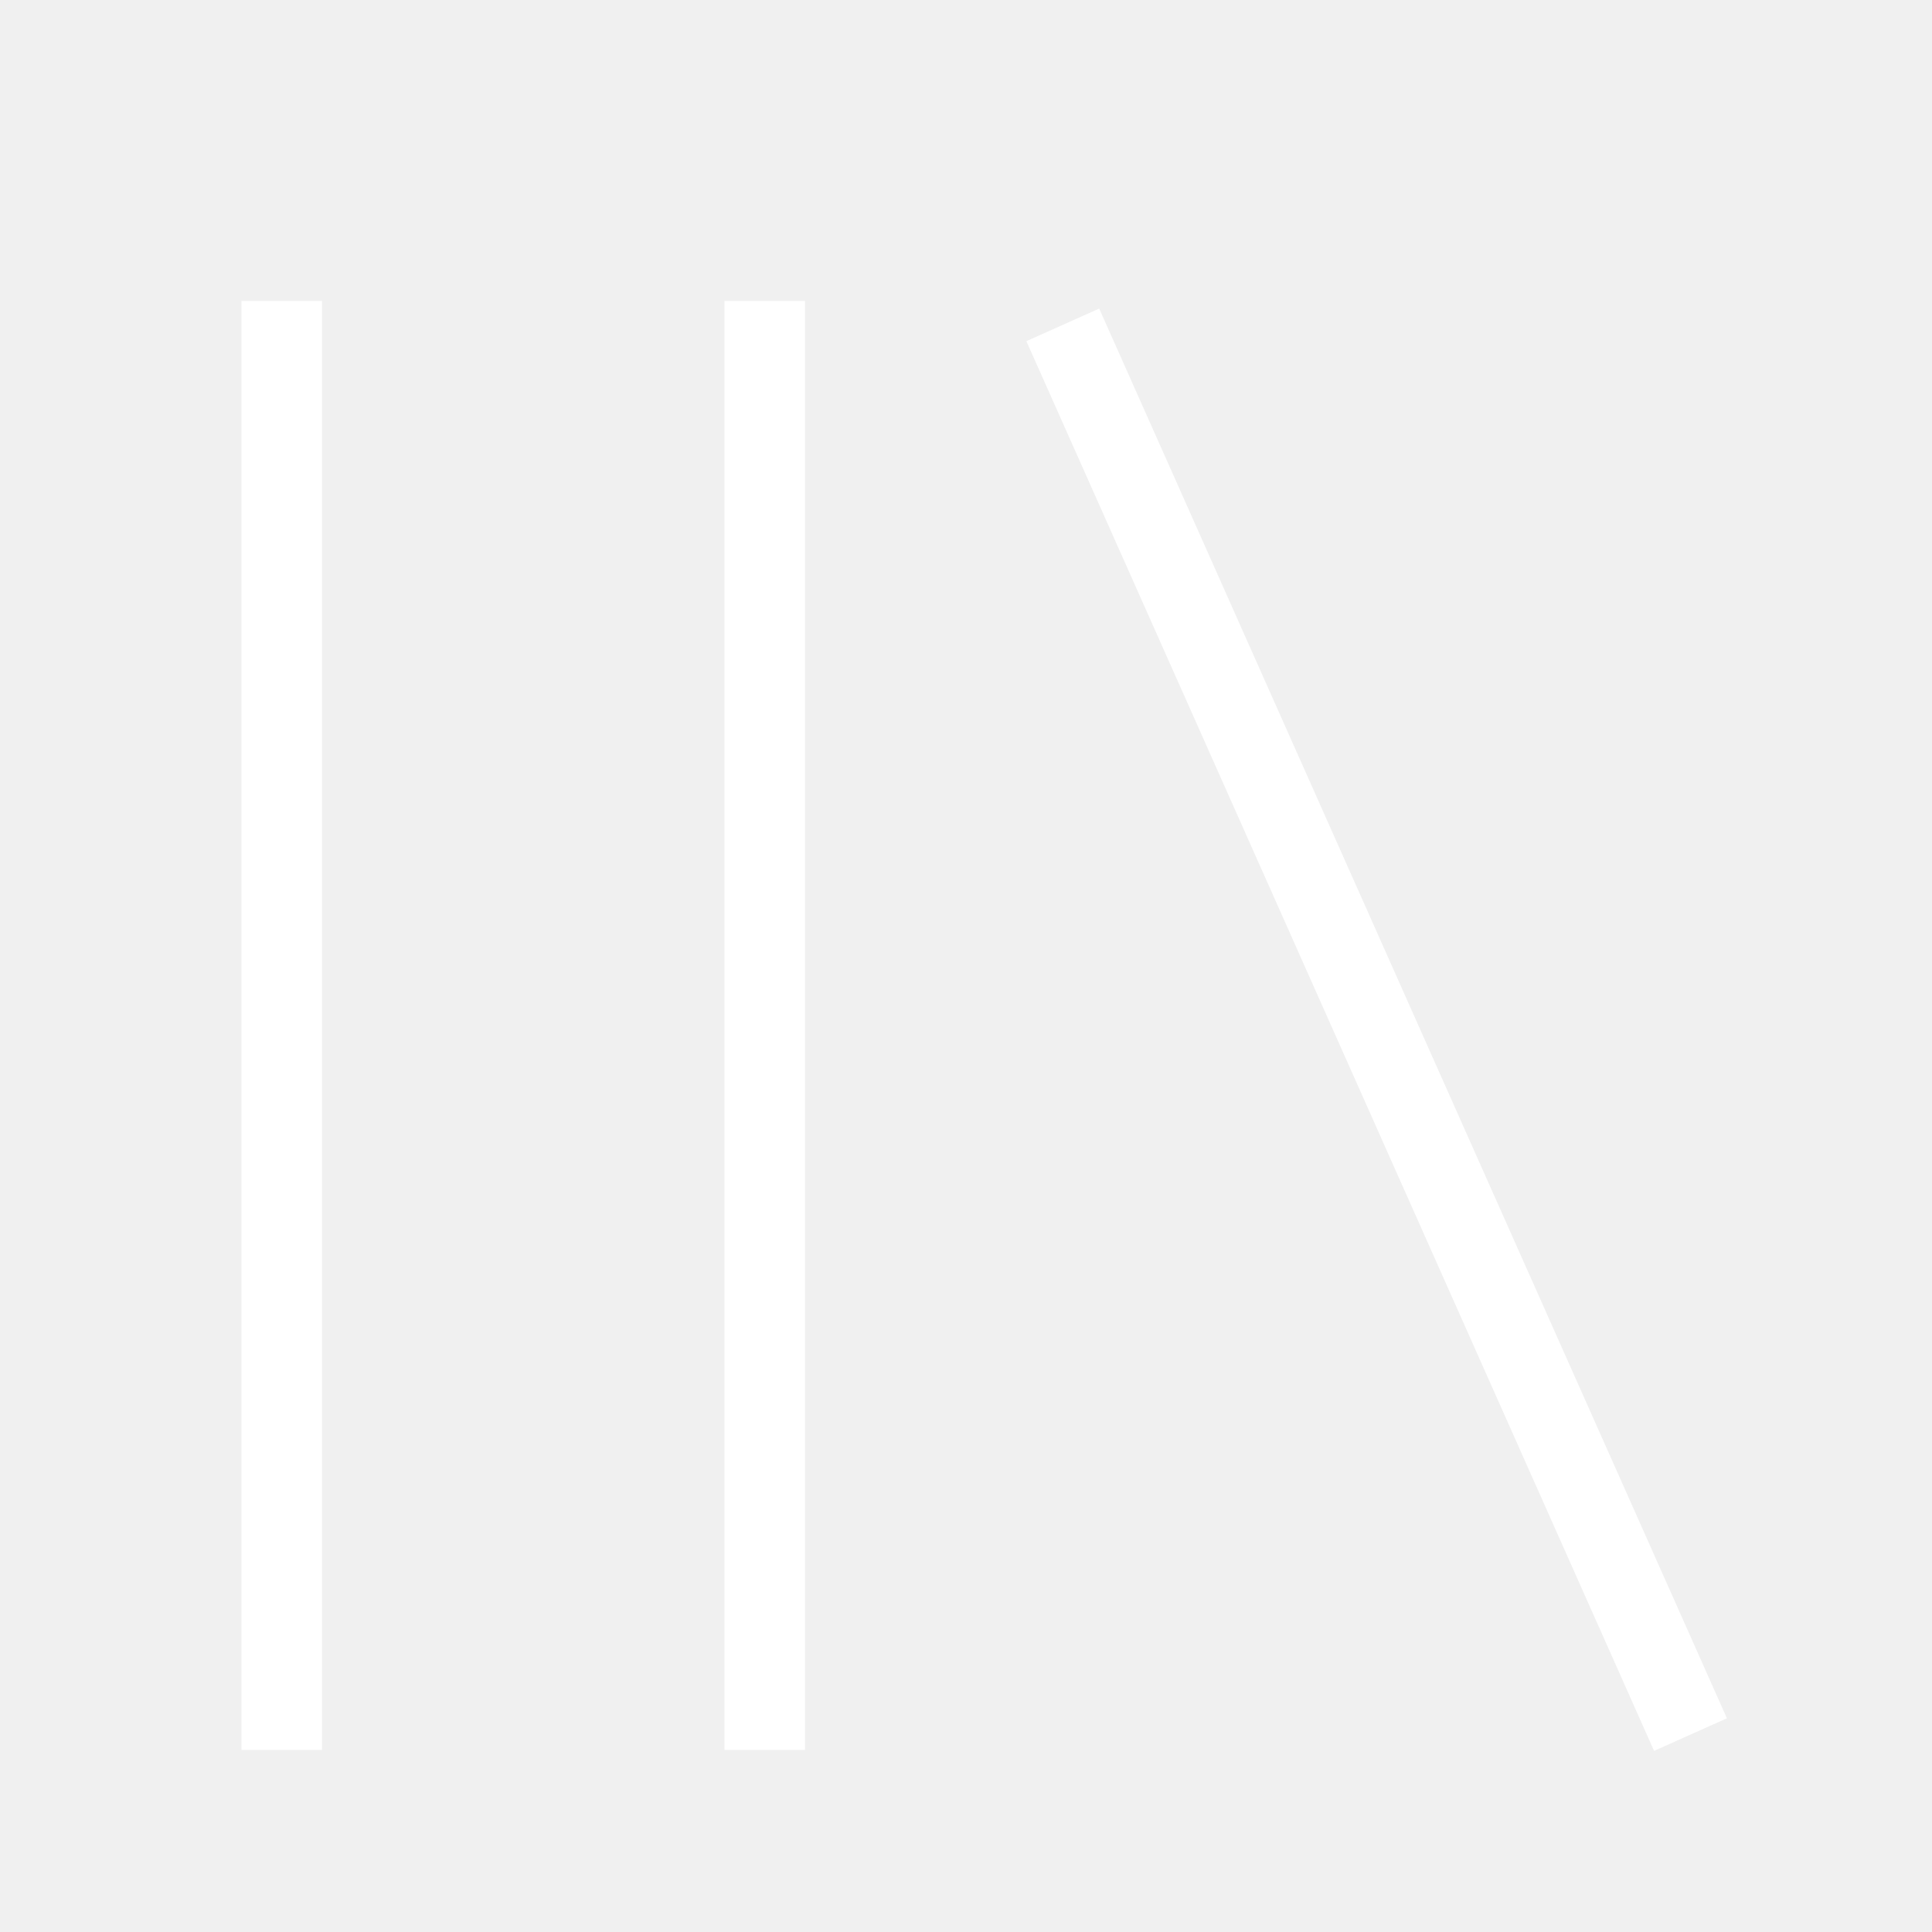
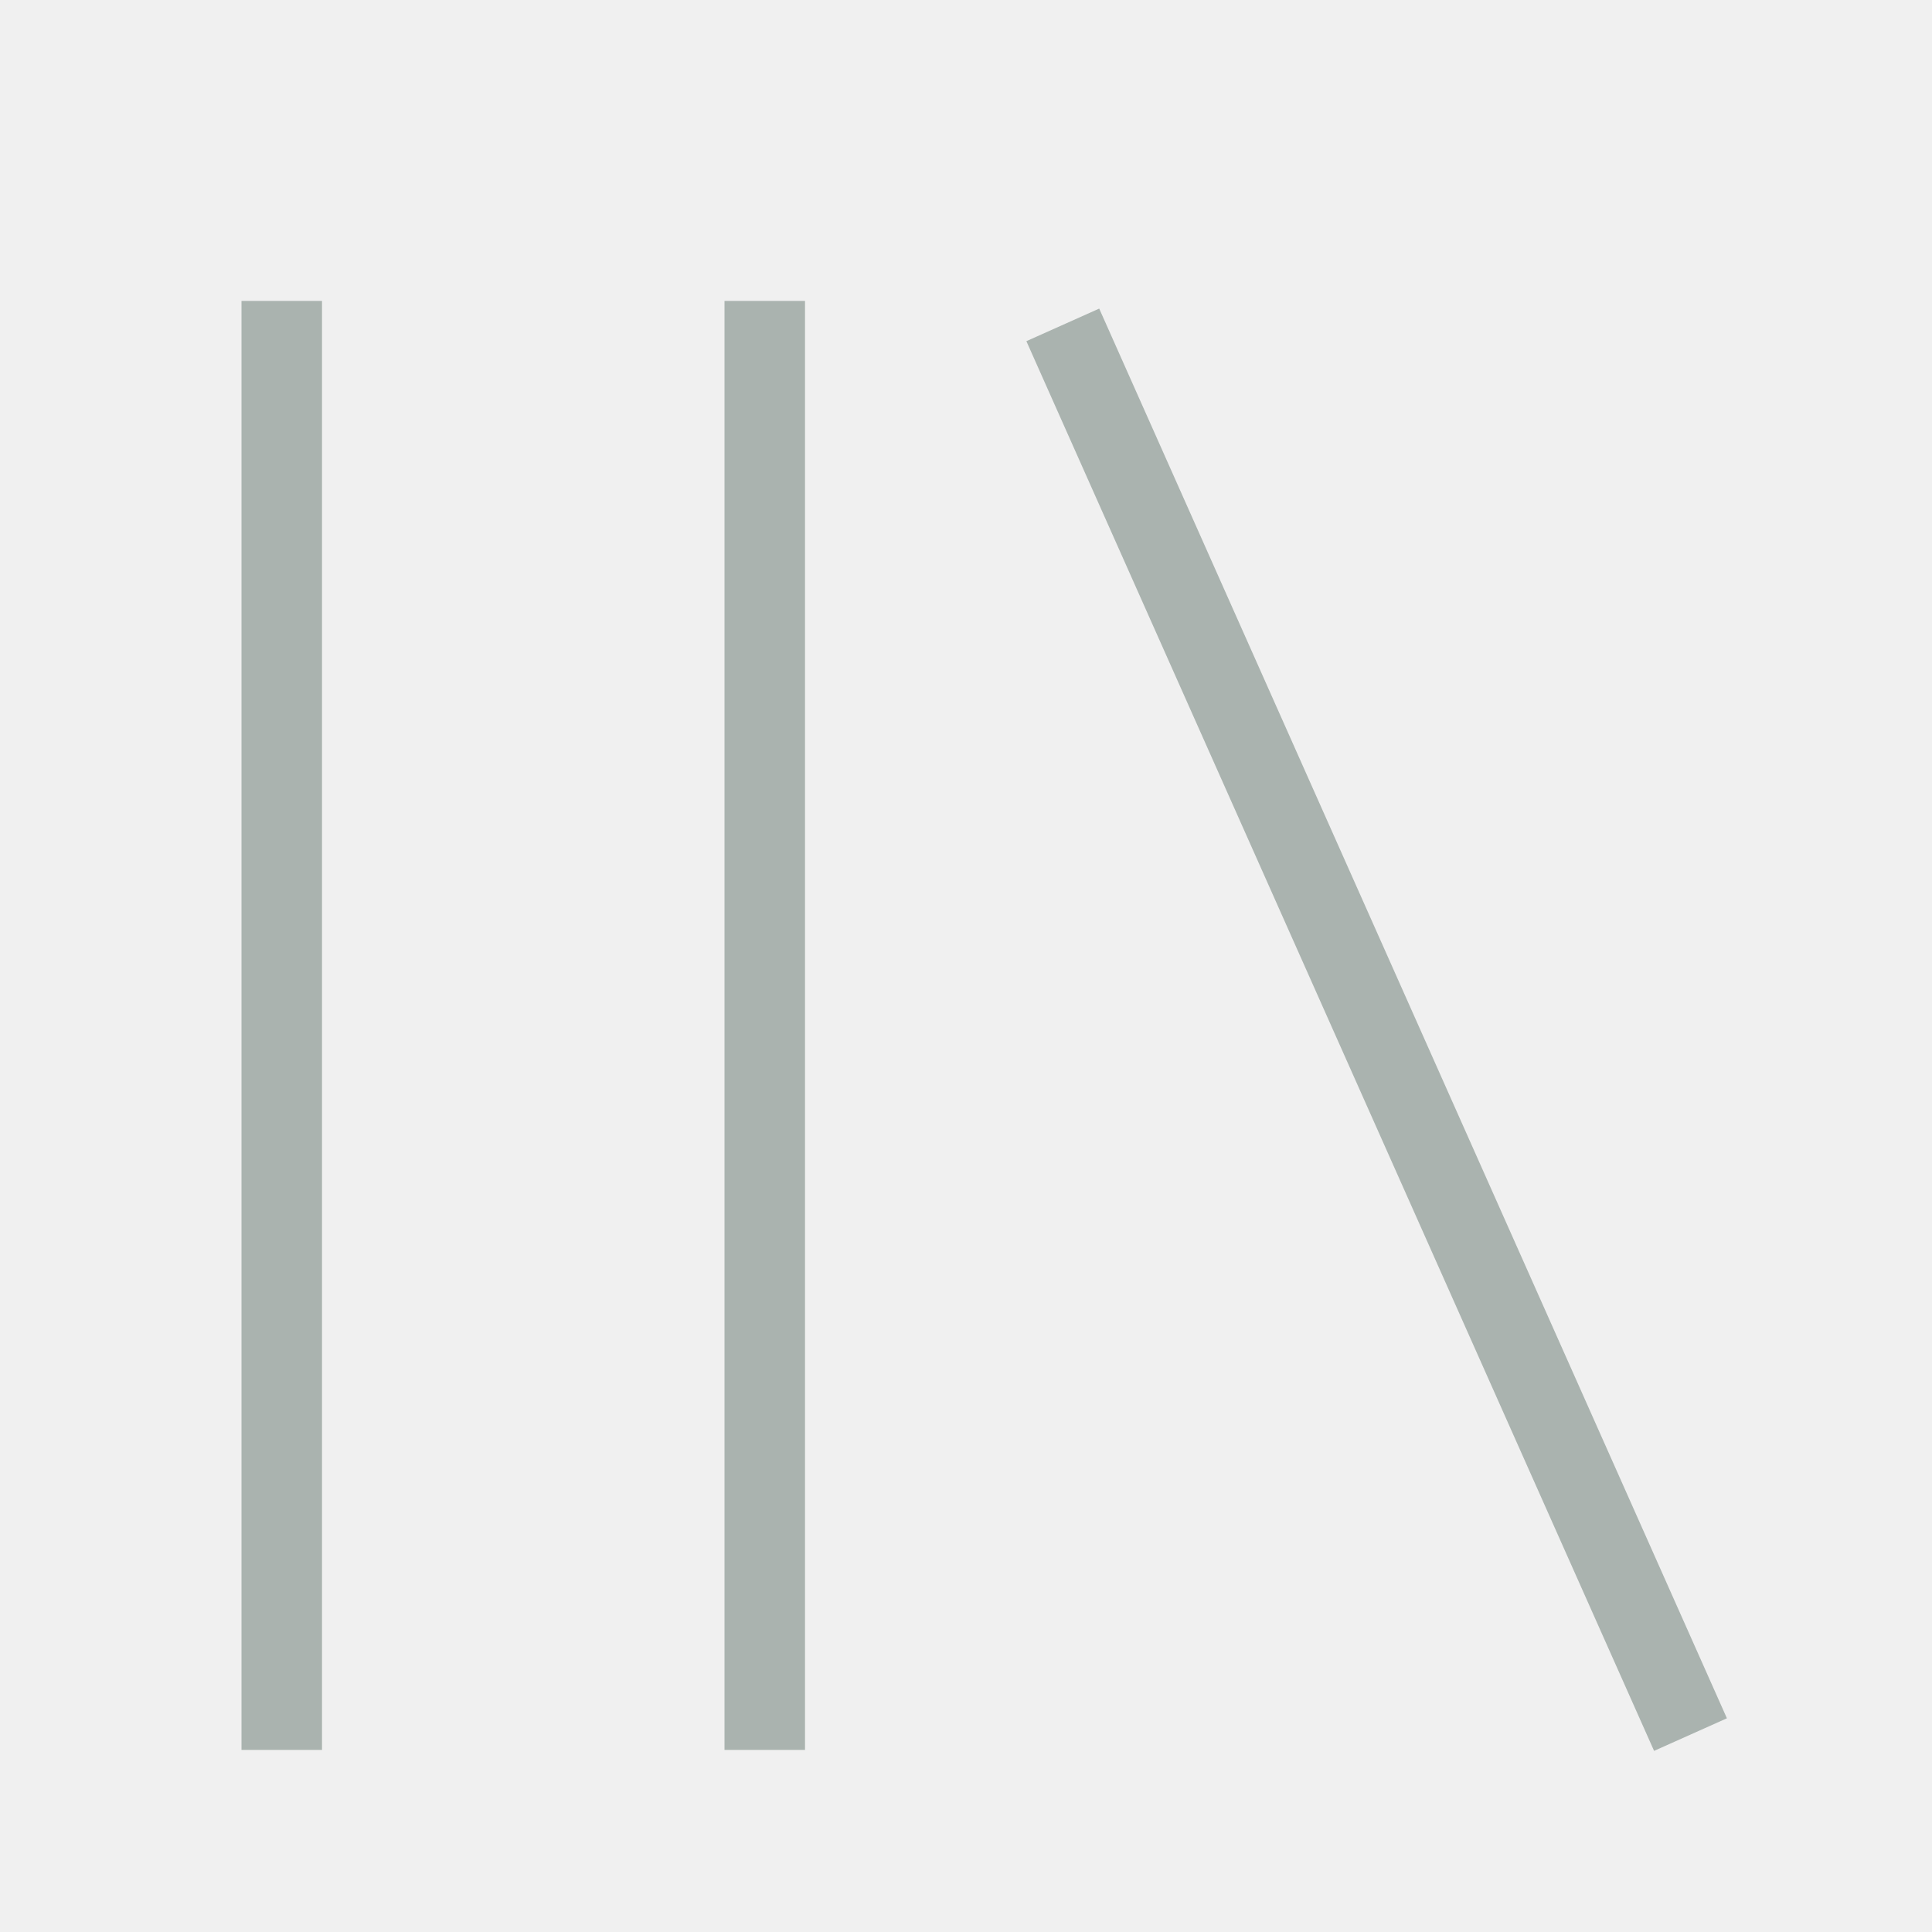
<svg xmlns="http://www.w3.org/2000/svg" viewBox="0 0 512 512">
-   <path d="M291.301 81.778l166.349 373.587-19.301 8.635-166.349-373.587zM64 463.746v-384h21.334v384h-21.334zM192 463.746v-384h21.334v384h-21.334z" fill="#ffffff" />
+   <path d="M291.301 81.778l166.349 373.587-19.301 8.635-166.349-373.587zM64 463.746v-384h21.334v384h-21.334zM192 463.746v-384h21.334v384h-21.334z" fill="#aab3af" />
</svg>
